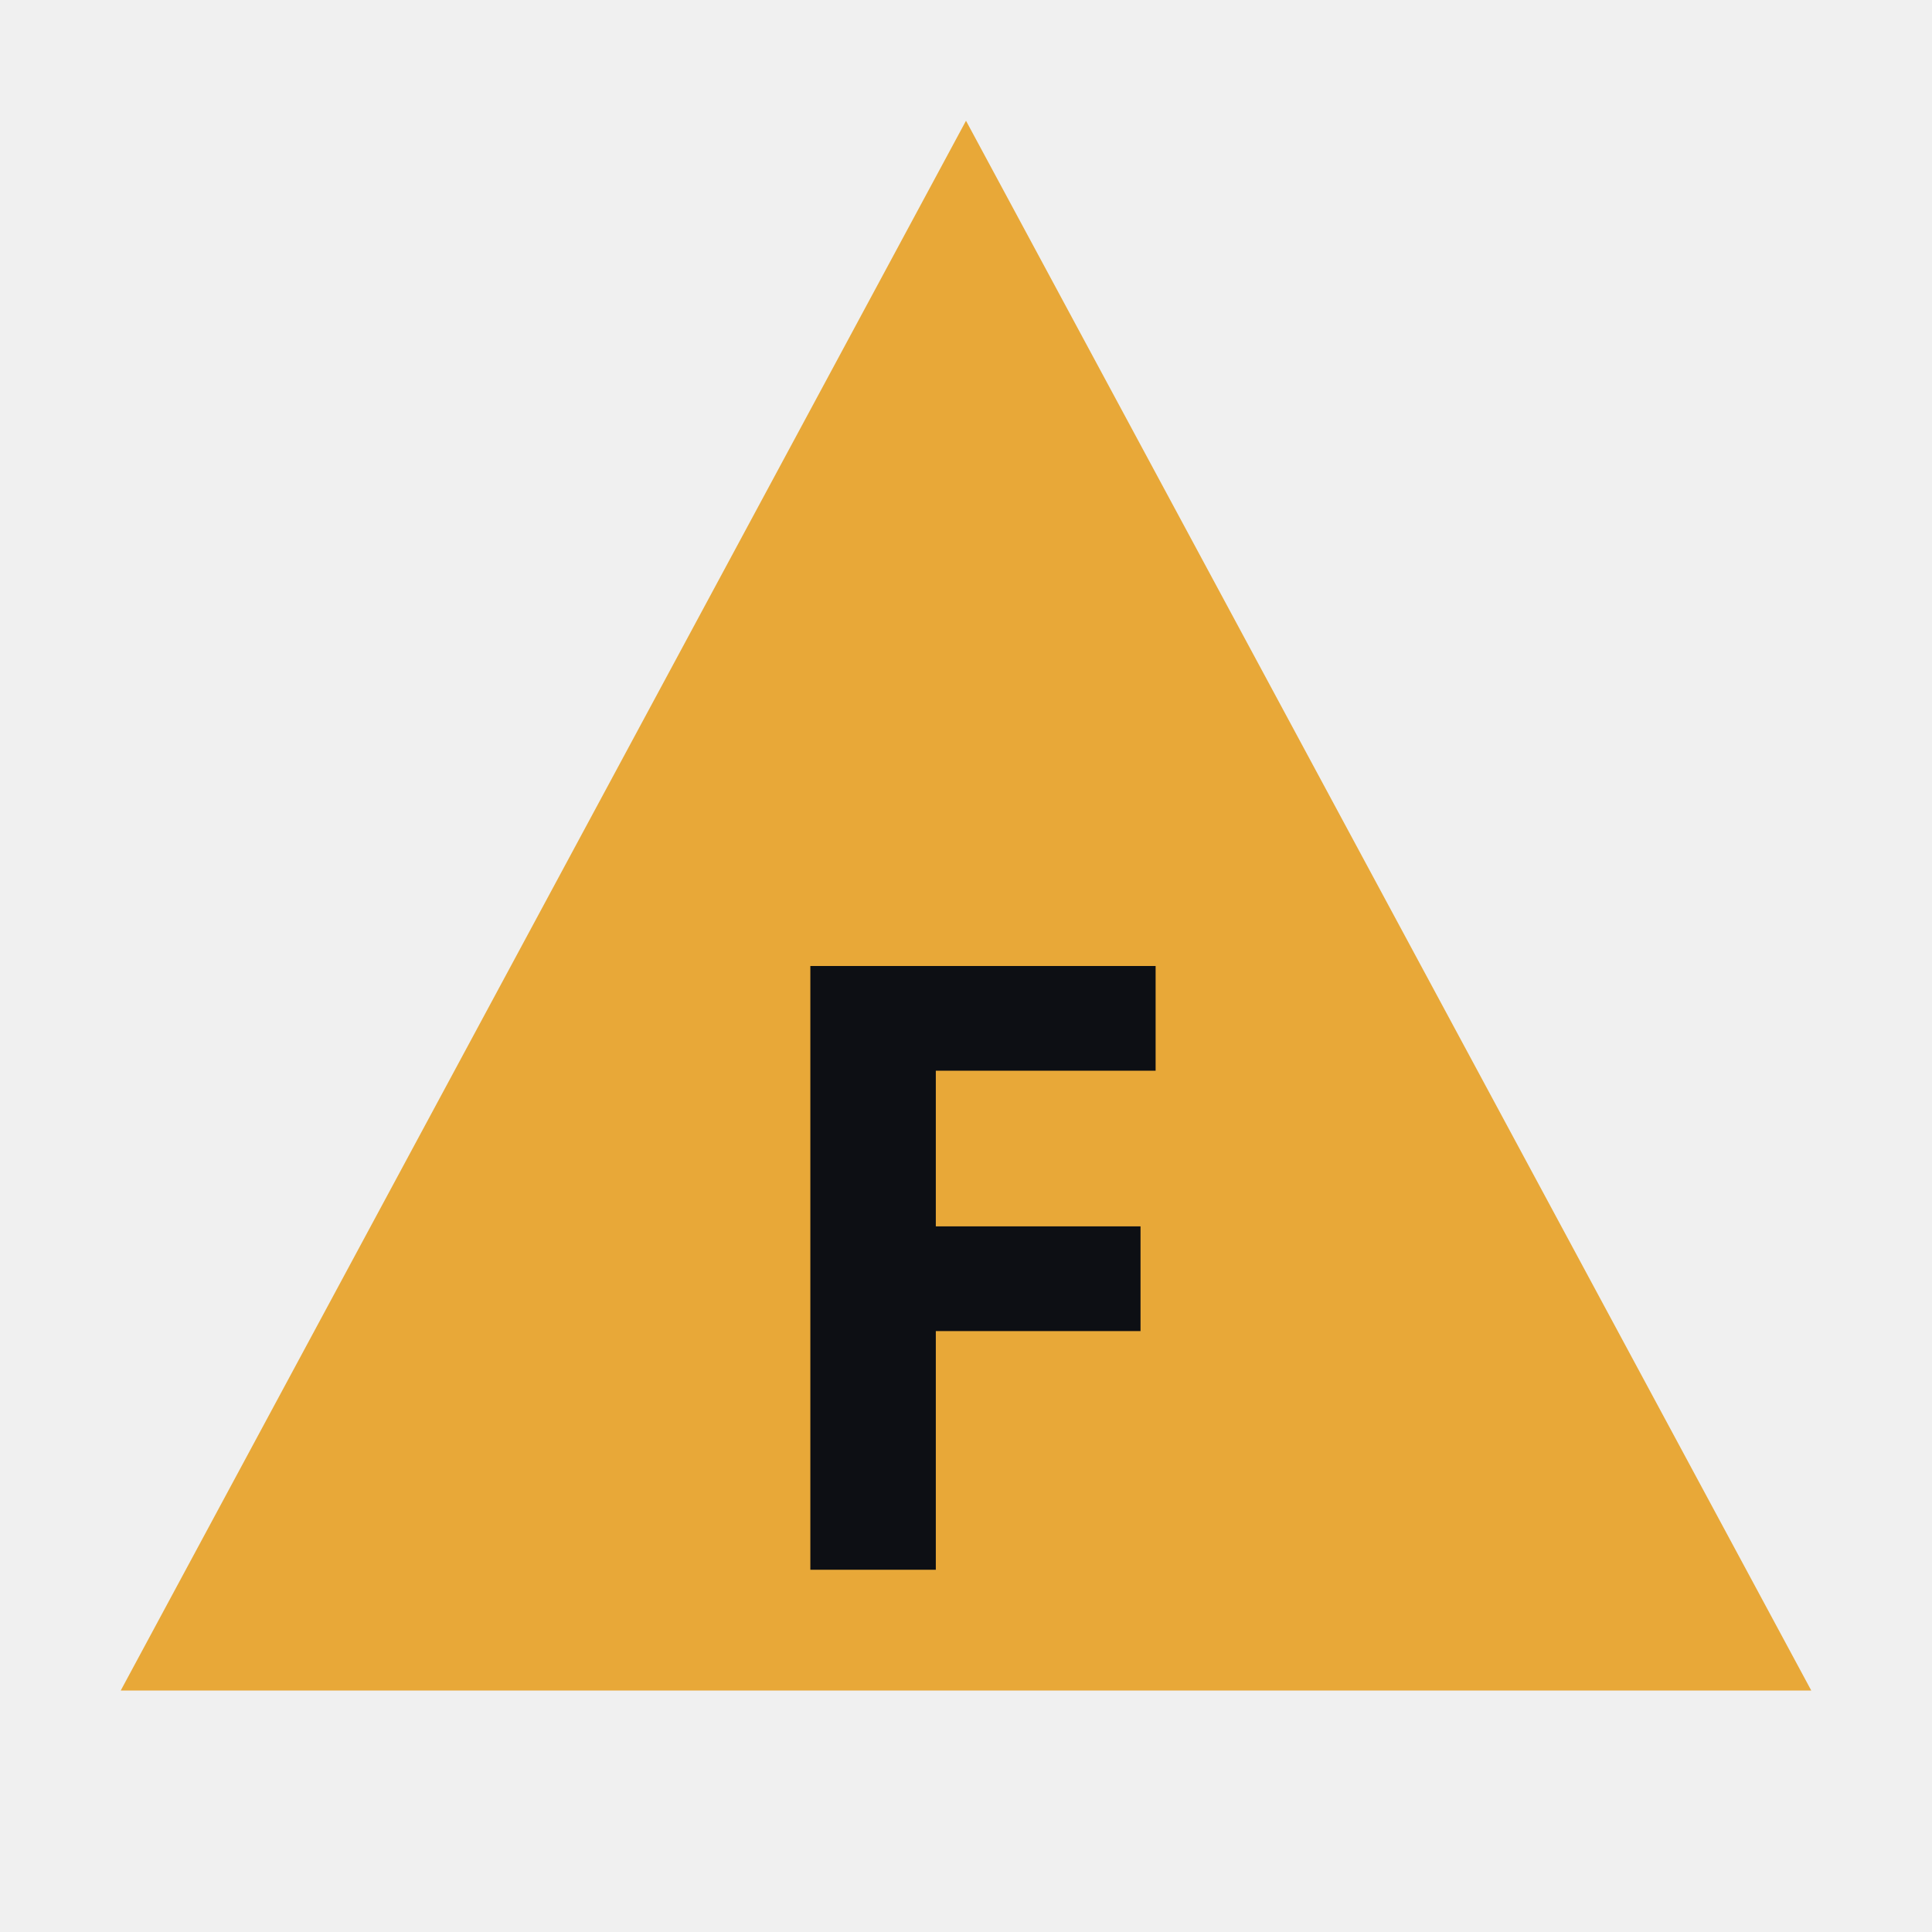
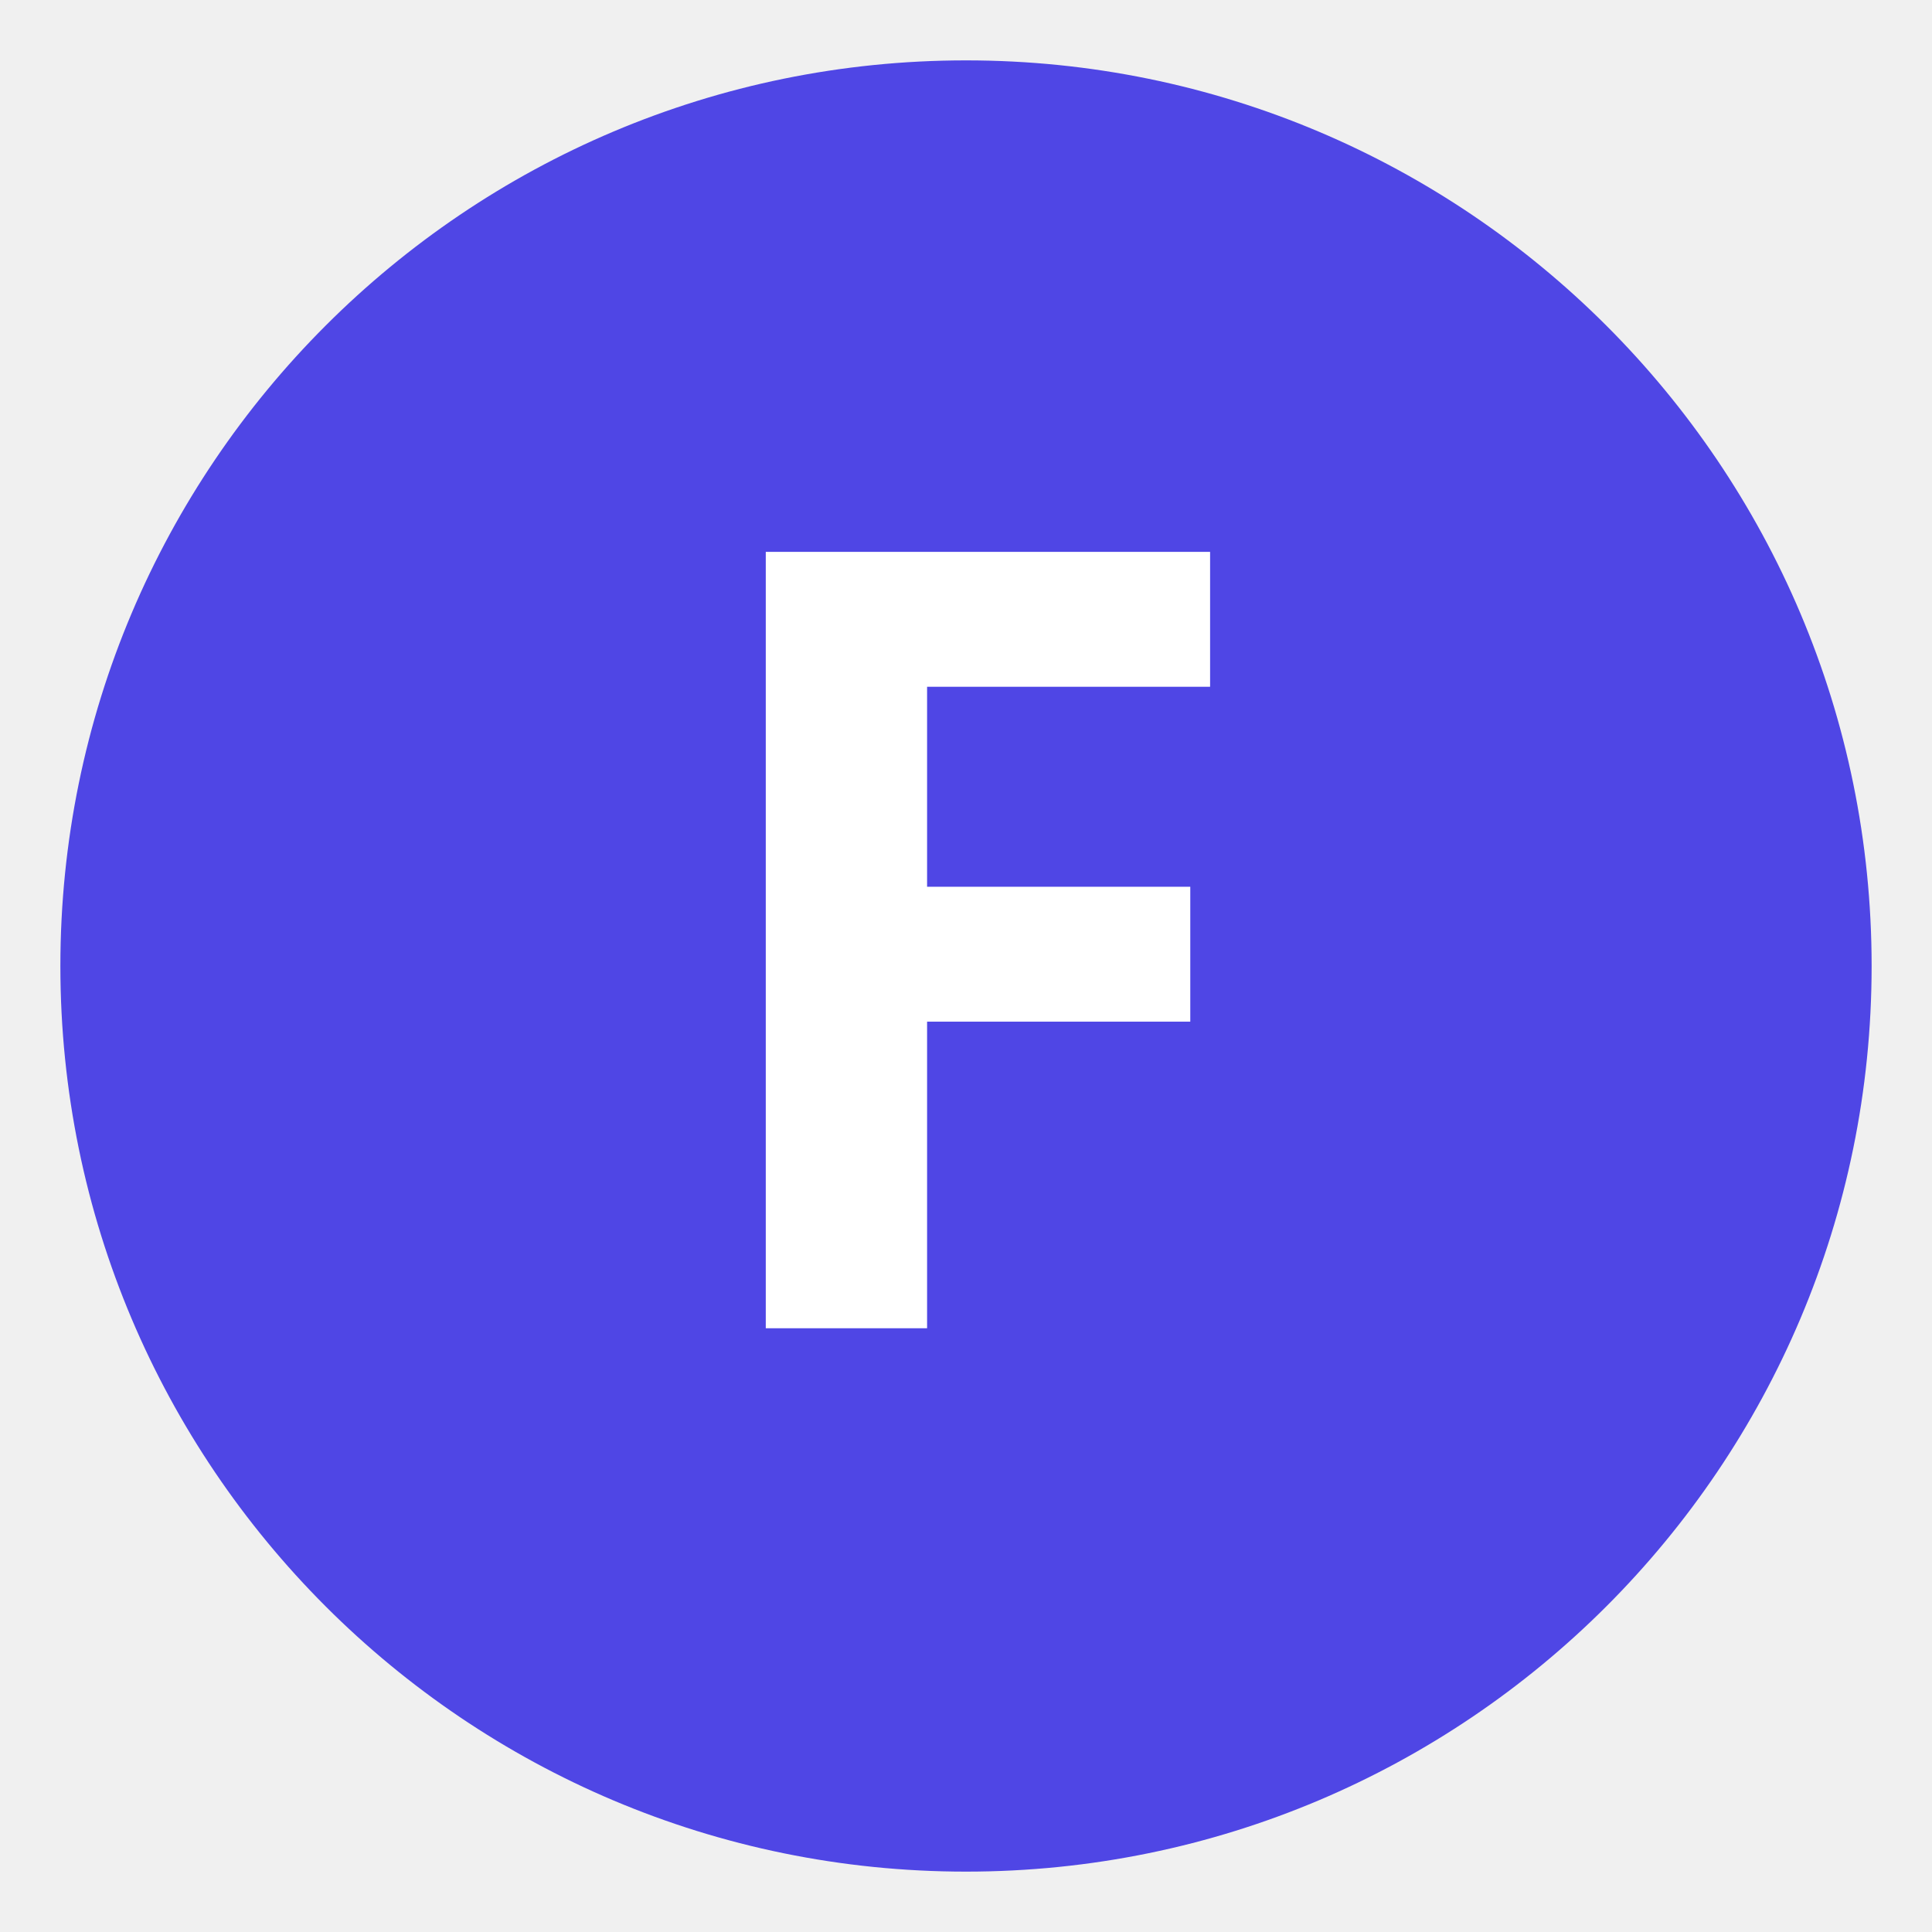
- <svg xmlns="http://www.w3.org/2000/svg" viewBox="0 0 32 32">
-   <polygon points="16,2 30,28 2,28" fill="#E8A838" />
-   <text x="16" y="26" text-anchor="middle" font-family="sans-serif" font-weight="bold" font-size="14" fill="#0D0F14">F</text>
+ <svg xmlns="http://www.w3.org/2000/svg" viewBox="0 0 32 32" fill="none">
+   <circle cx="16" cy="16" r="15" fill="#4F46E5" />
+   <text x="16" y="22" text-anchor="middle" font-family="'Bebas Neue', sans-serif" font-size="18" fill="#fff" font-weight="bold">F</text>
</svg>
